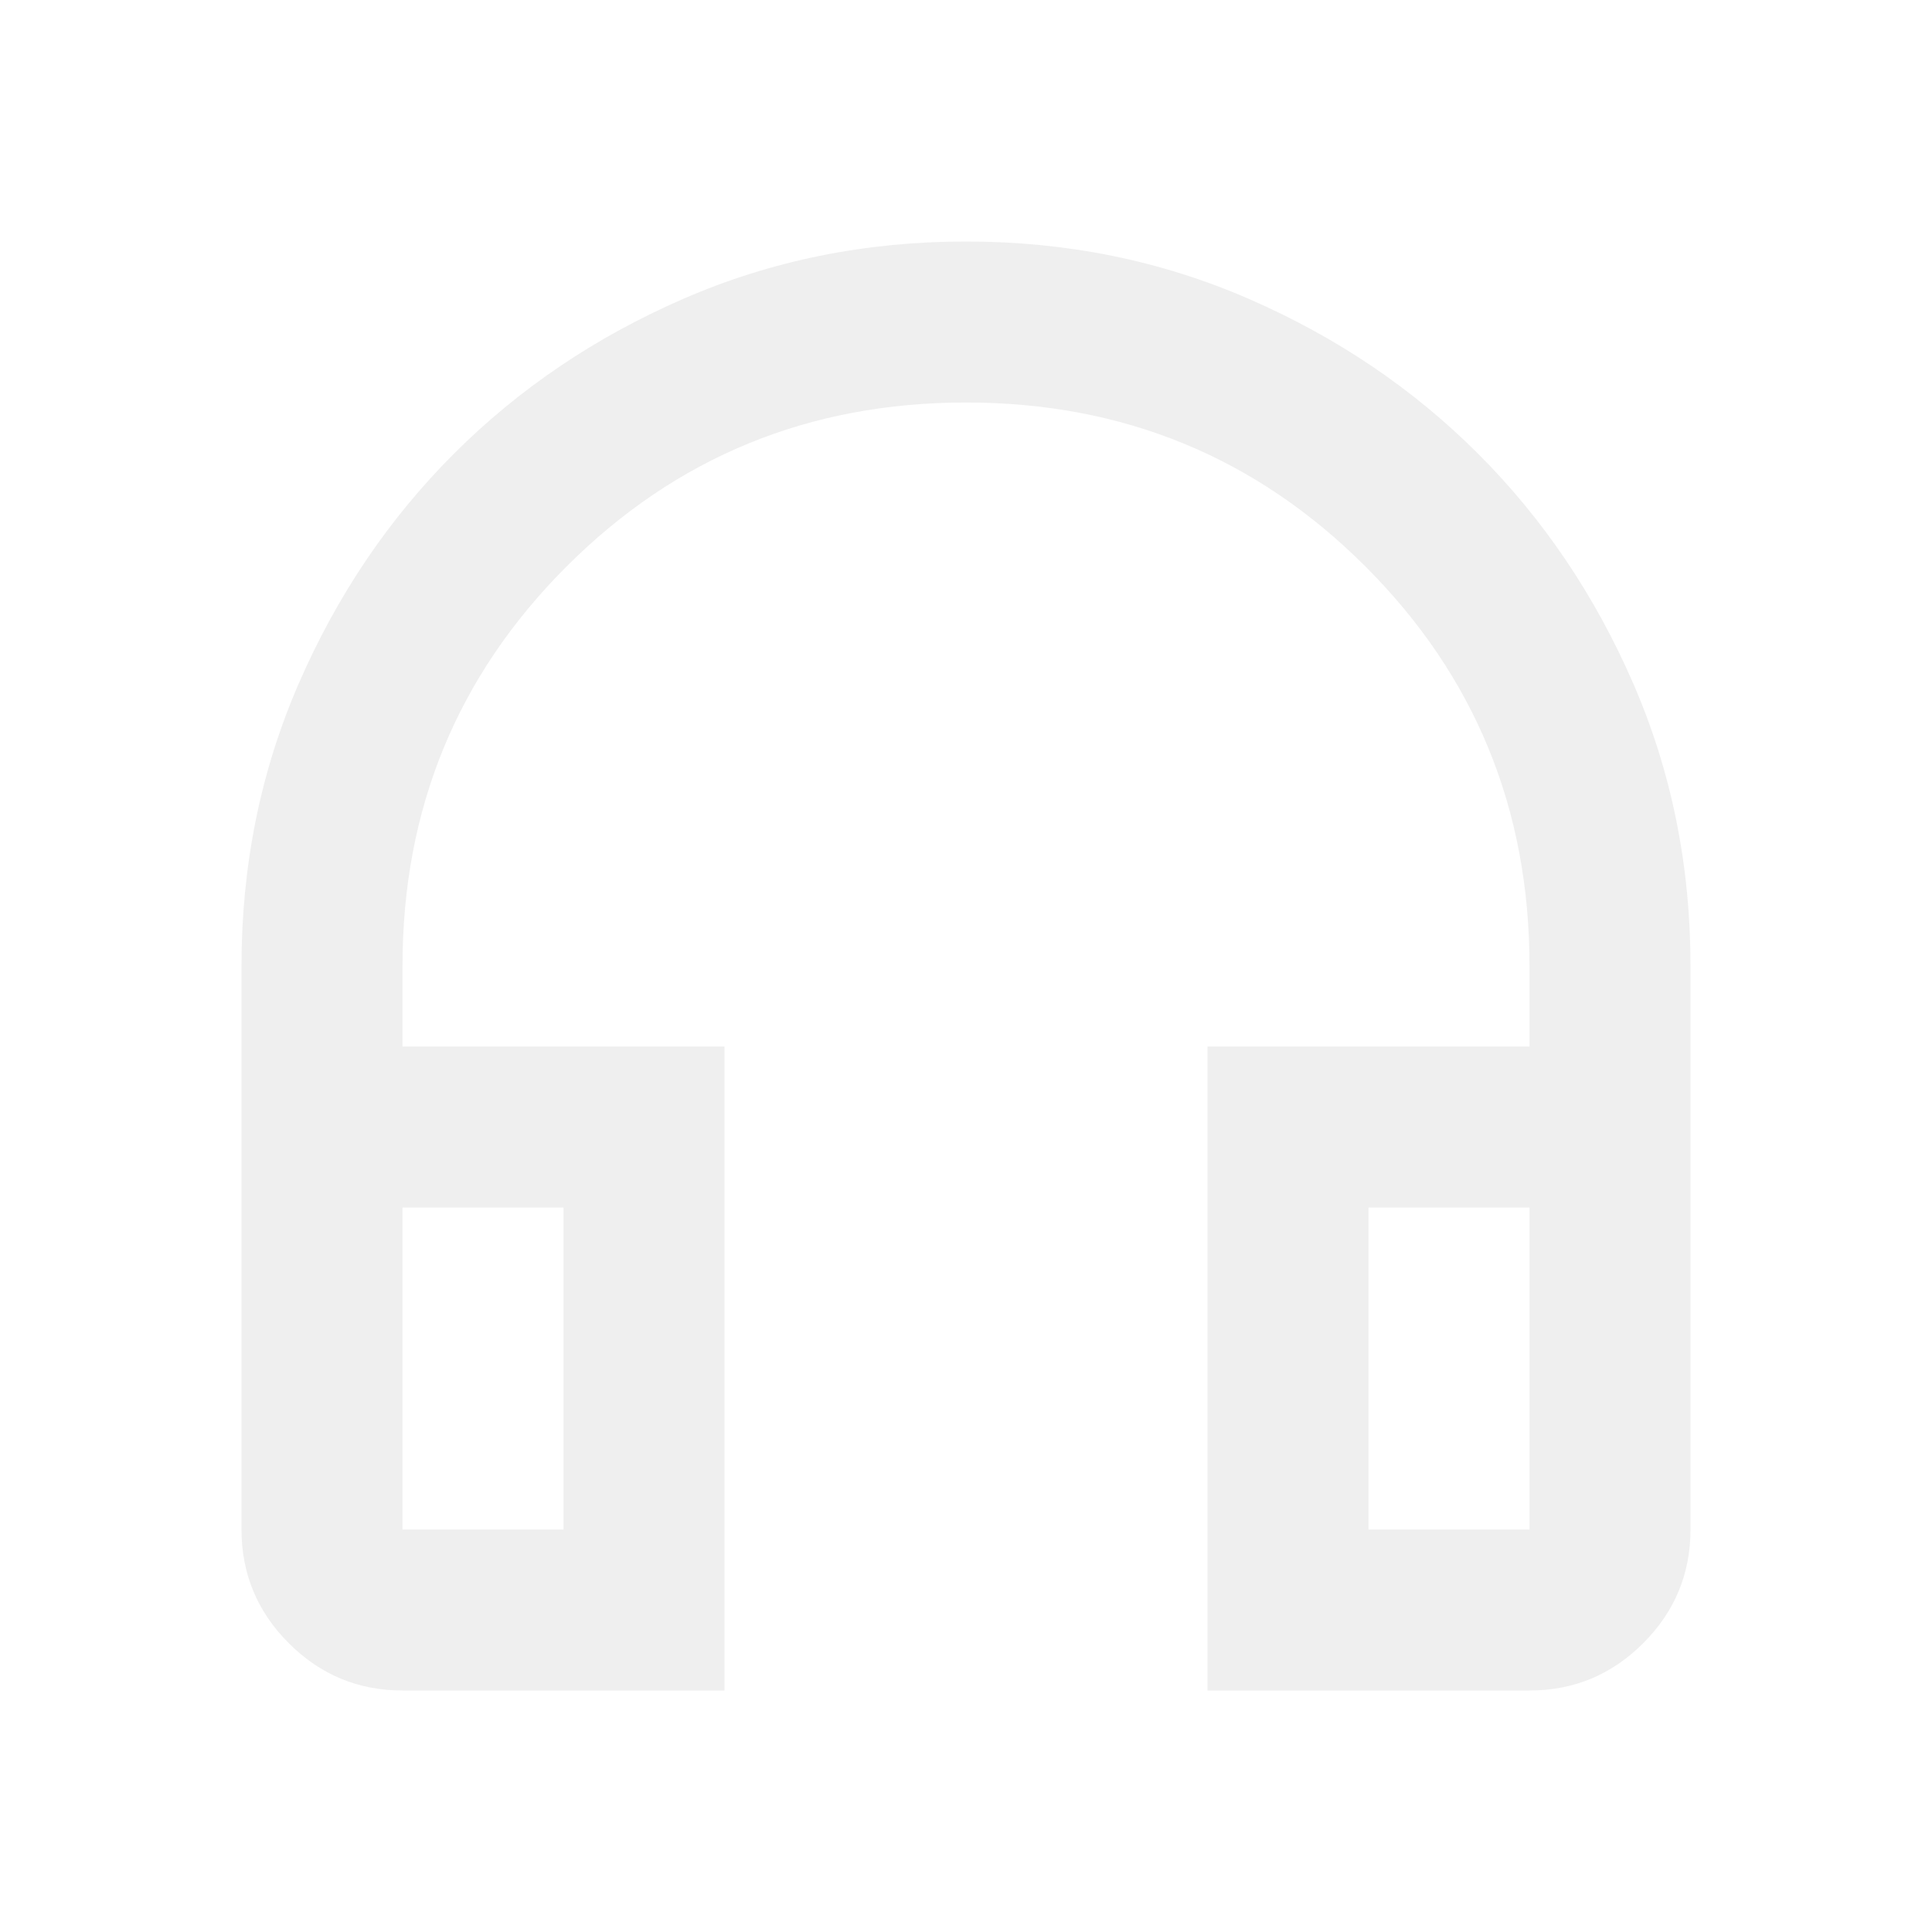
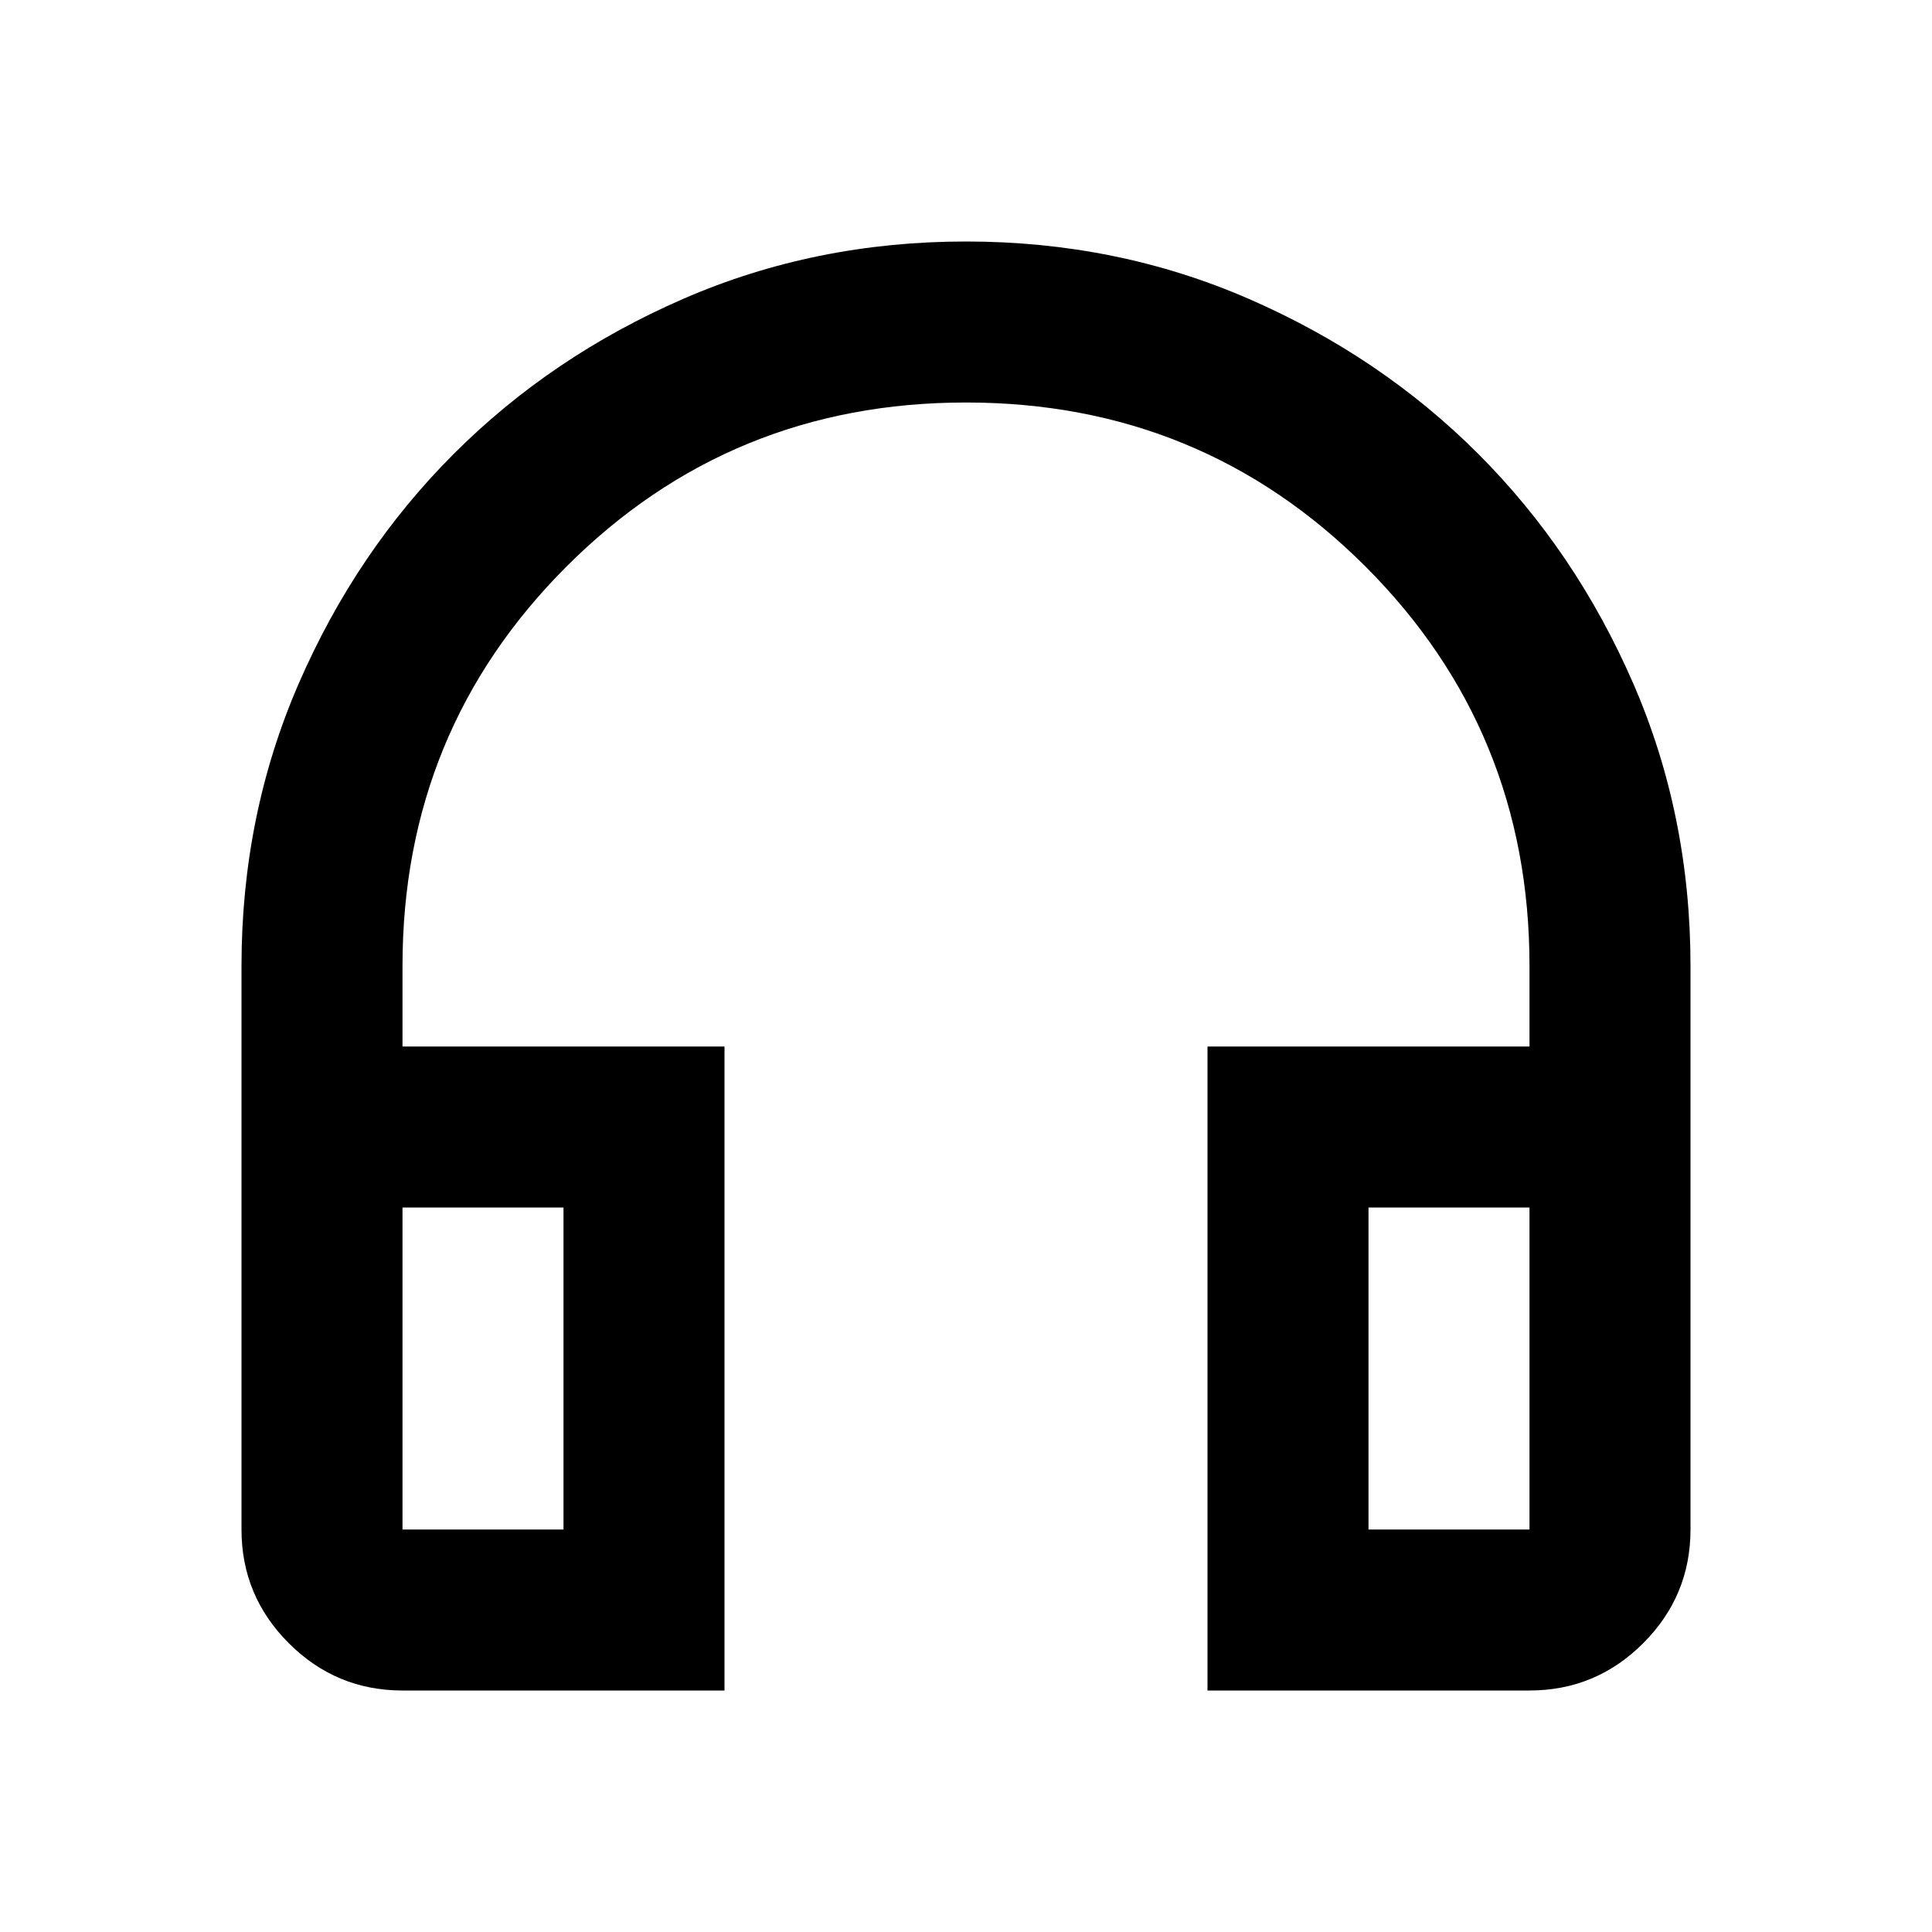
- <svg xmlns="http://www.w3.org/2000/svg" height="24px" viewBox="0 -960 960 960" width="24px" fill="#EFEFEF">
+ <svg xmlns="http://www.w3.org/2000/svg" height="24px" viewBox="0 -960 960 960" width="24px">
  <path d="M360-120H200q-33 0-56.5-23.5T120-200v-280q0-75 28.5-140.5t77-114q48.5-48.5 114-77T480-840q75 0 140.5 28.5t114 77q48.5 48.5 77 114T840-480v280q0 33-23.5 56.5T760-120H600v-320h160v-40q0-117-81.5-198.5T480-760q-117 0-198.5 81.5T200-480v40h160v320Zm-80-240h-80v160h80v-160Zm400 0v160h80v-160h-80Zm-400 0h-80 80Zm400 0h80-80Z" />
</svg>
